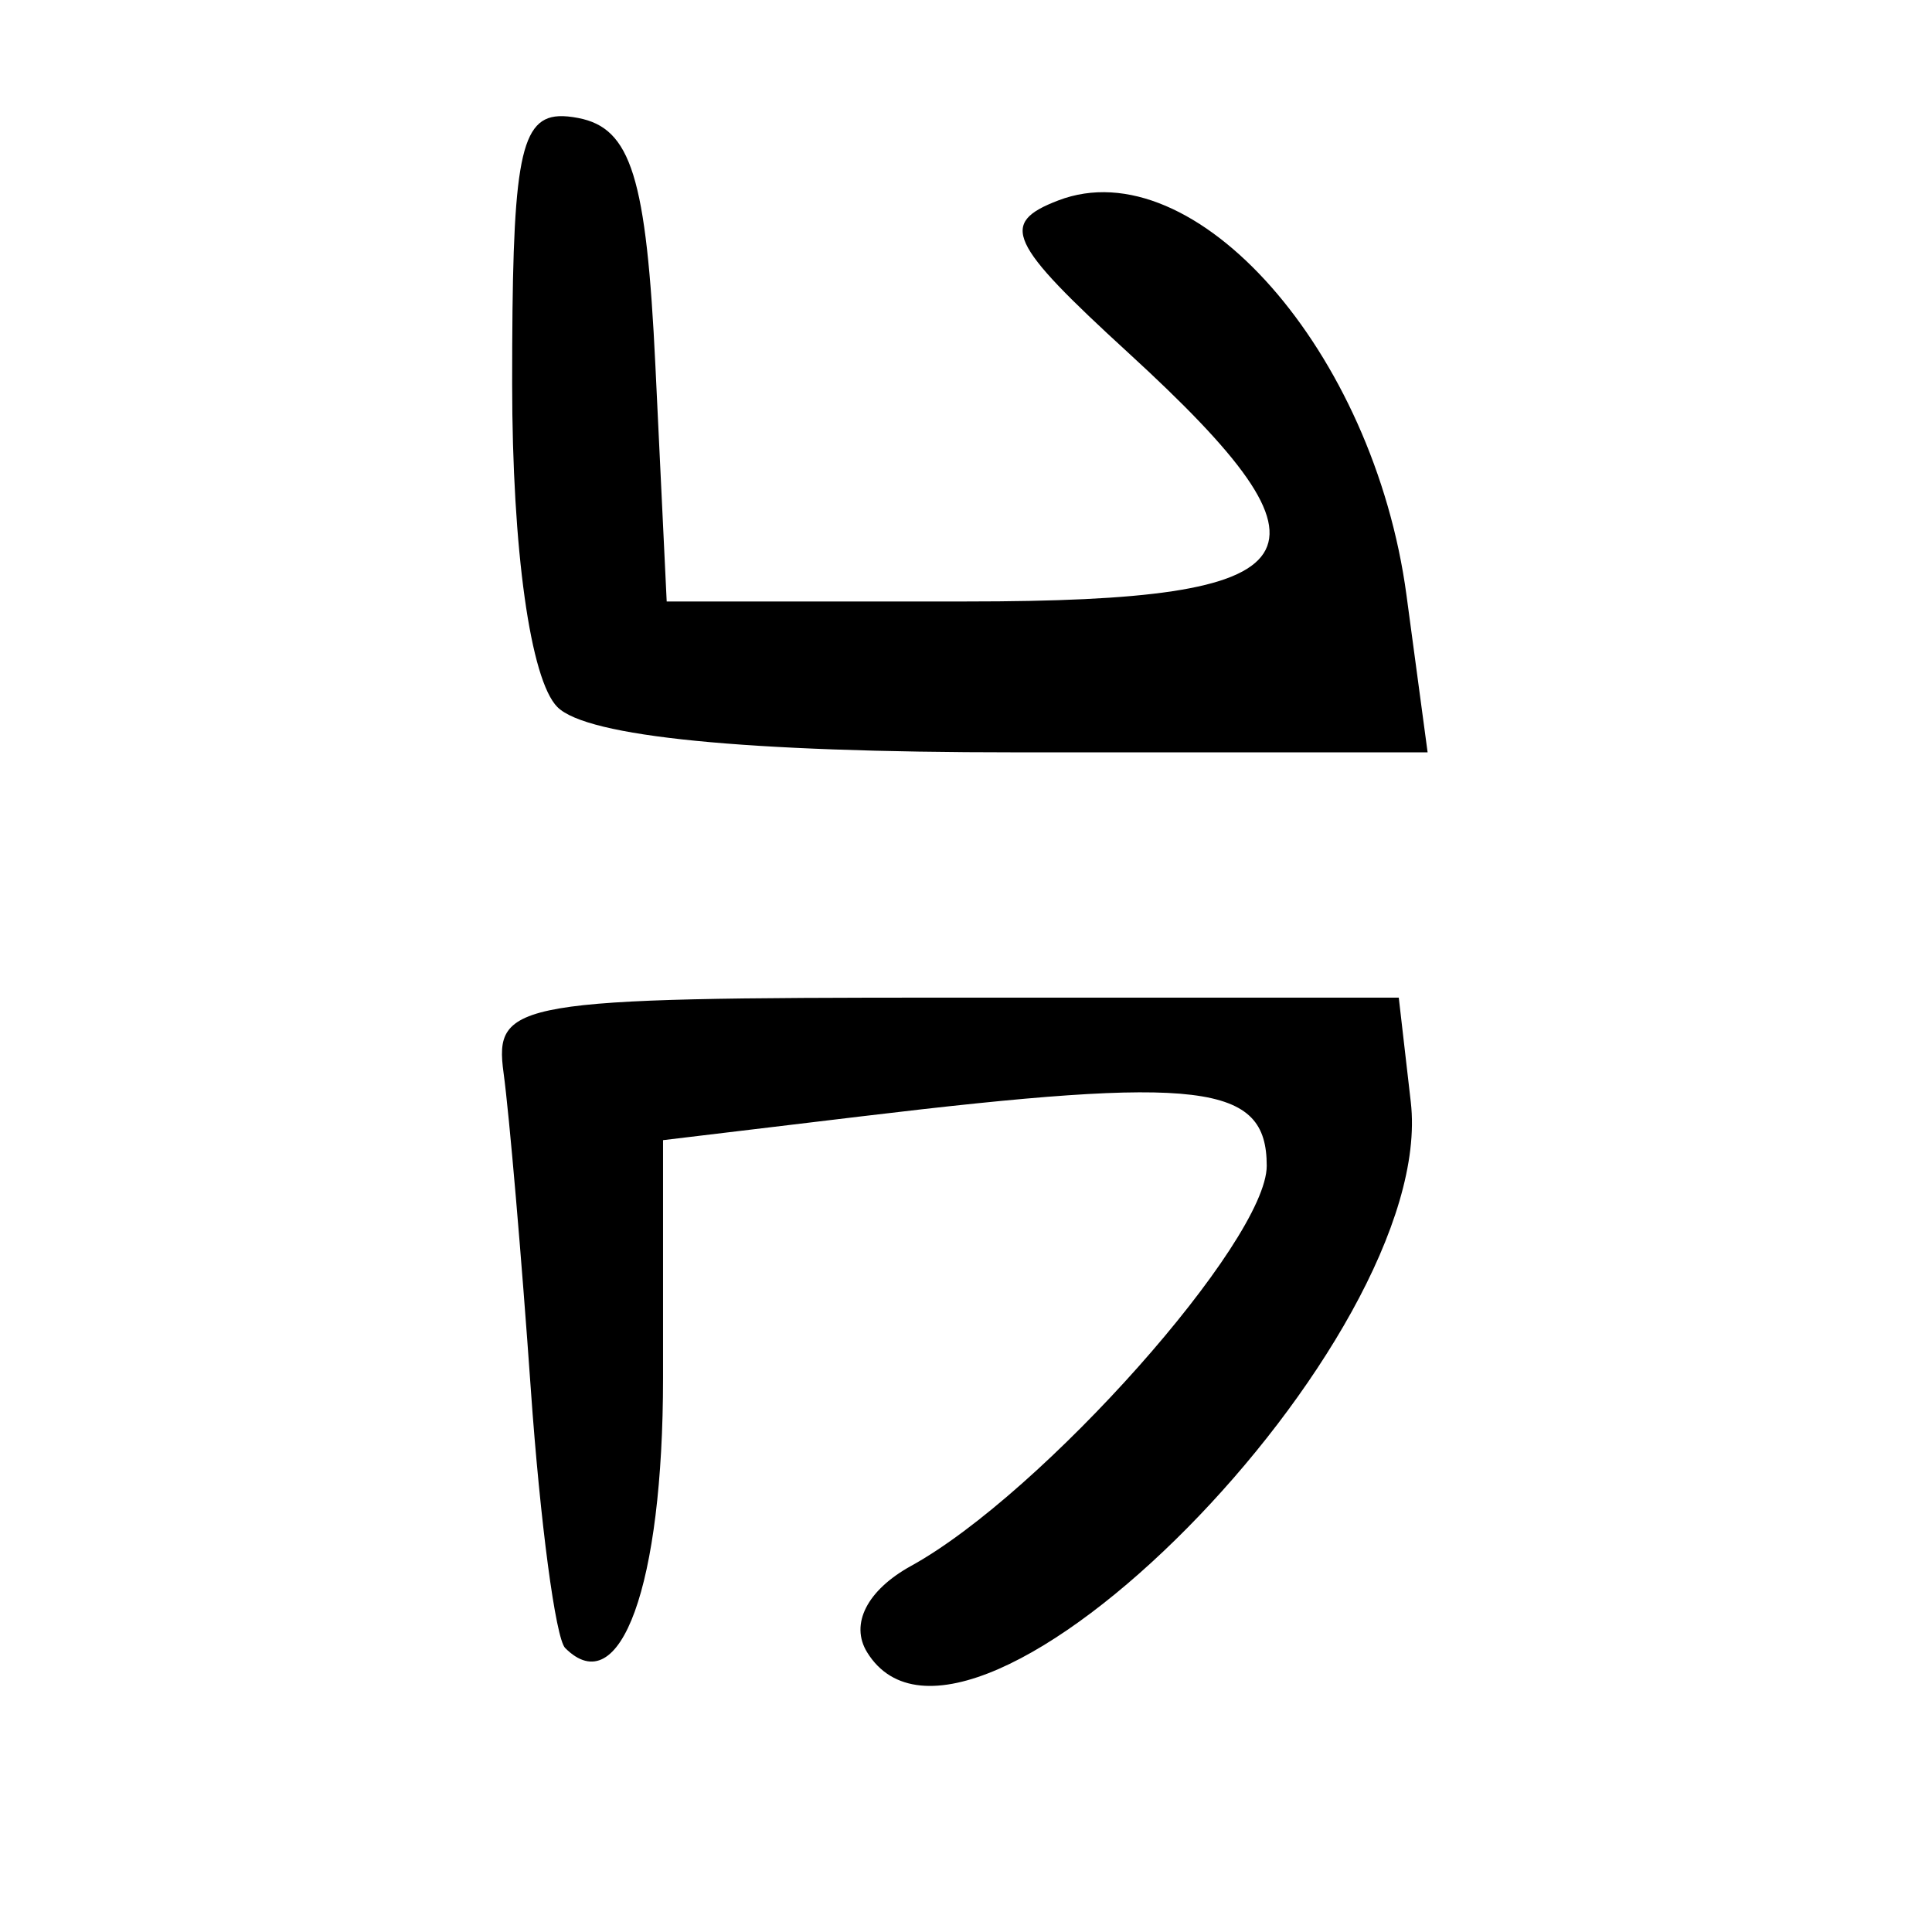
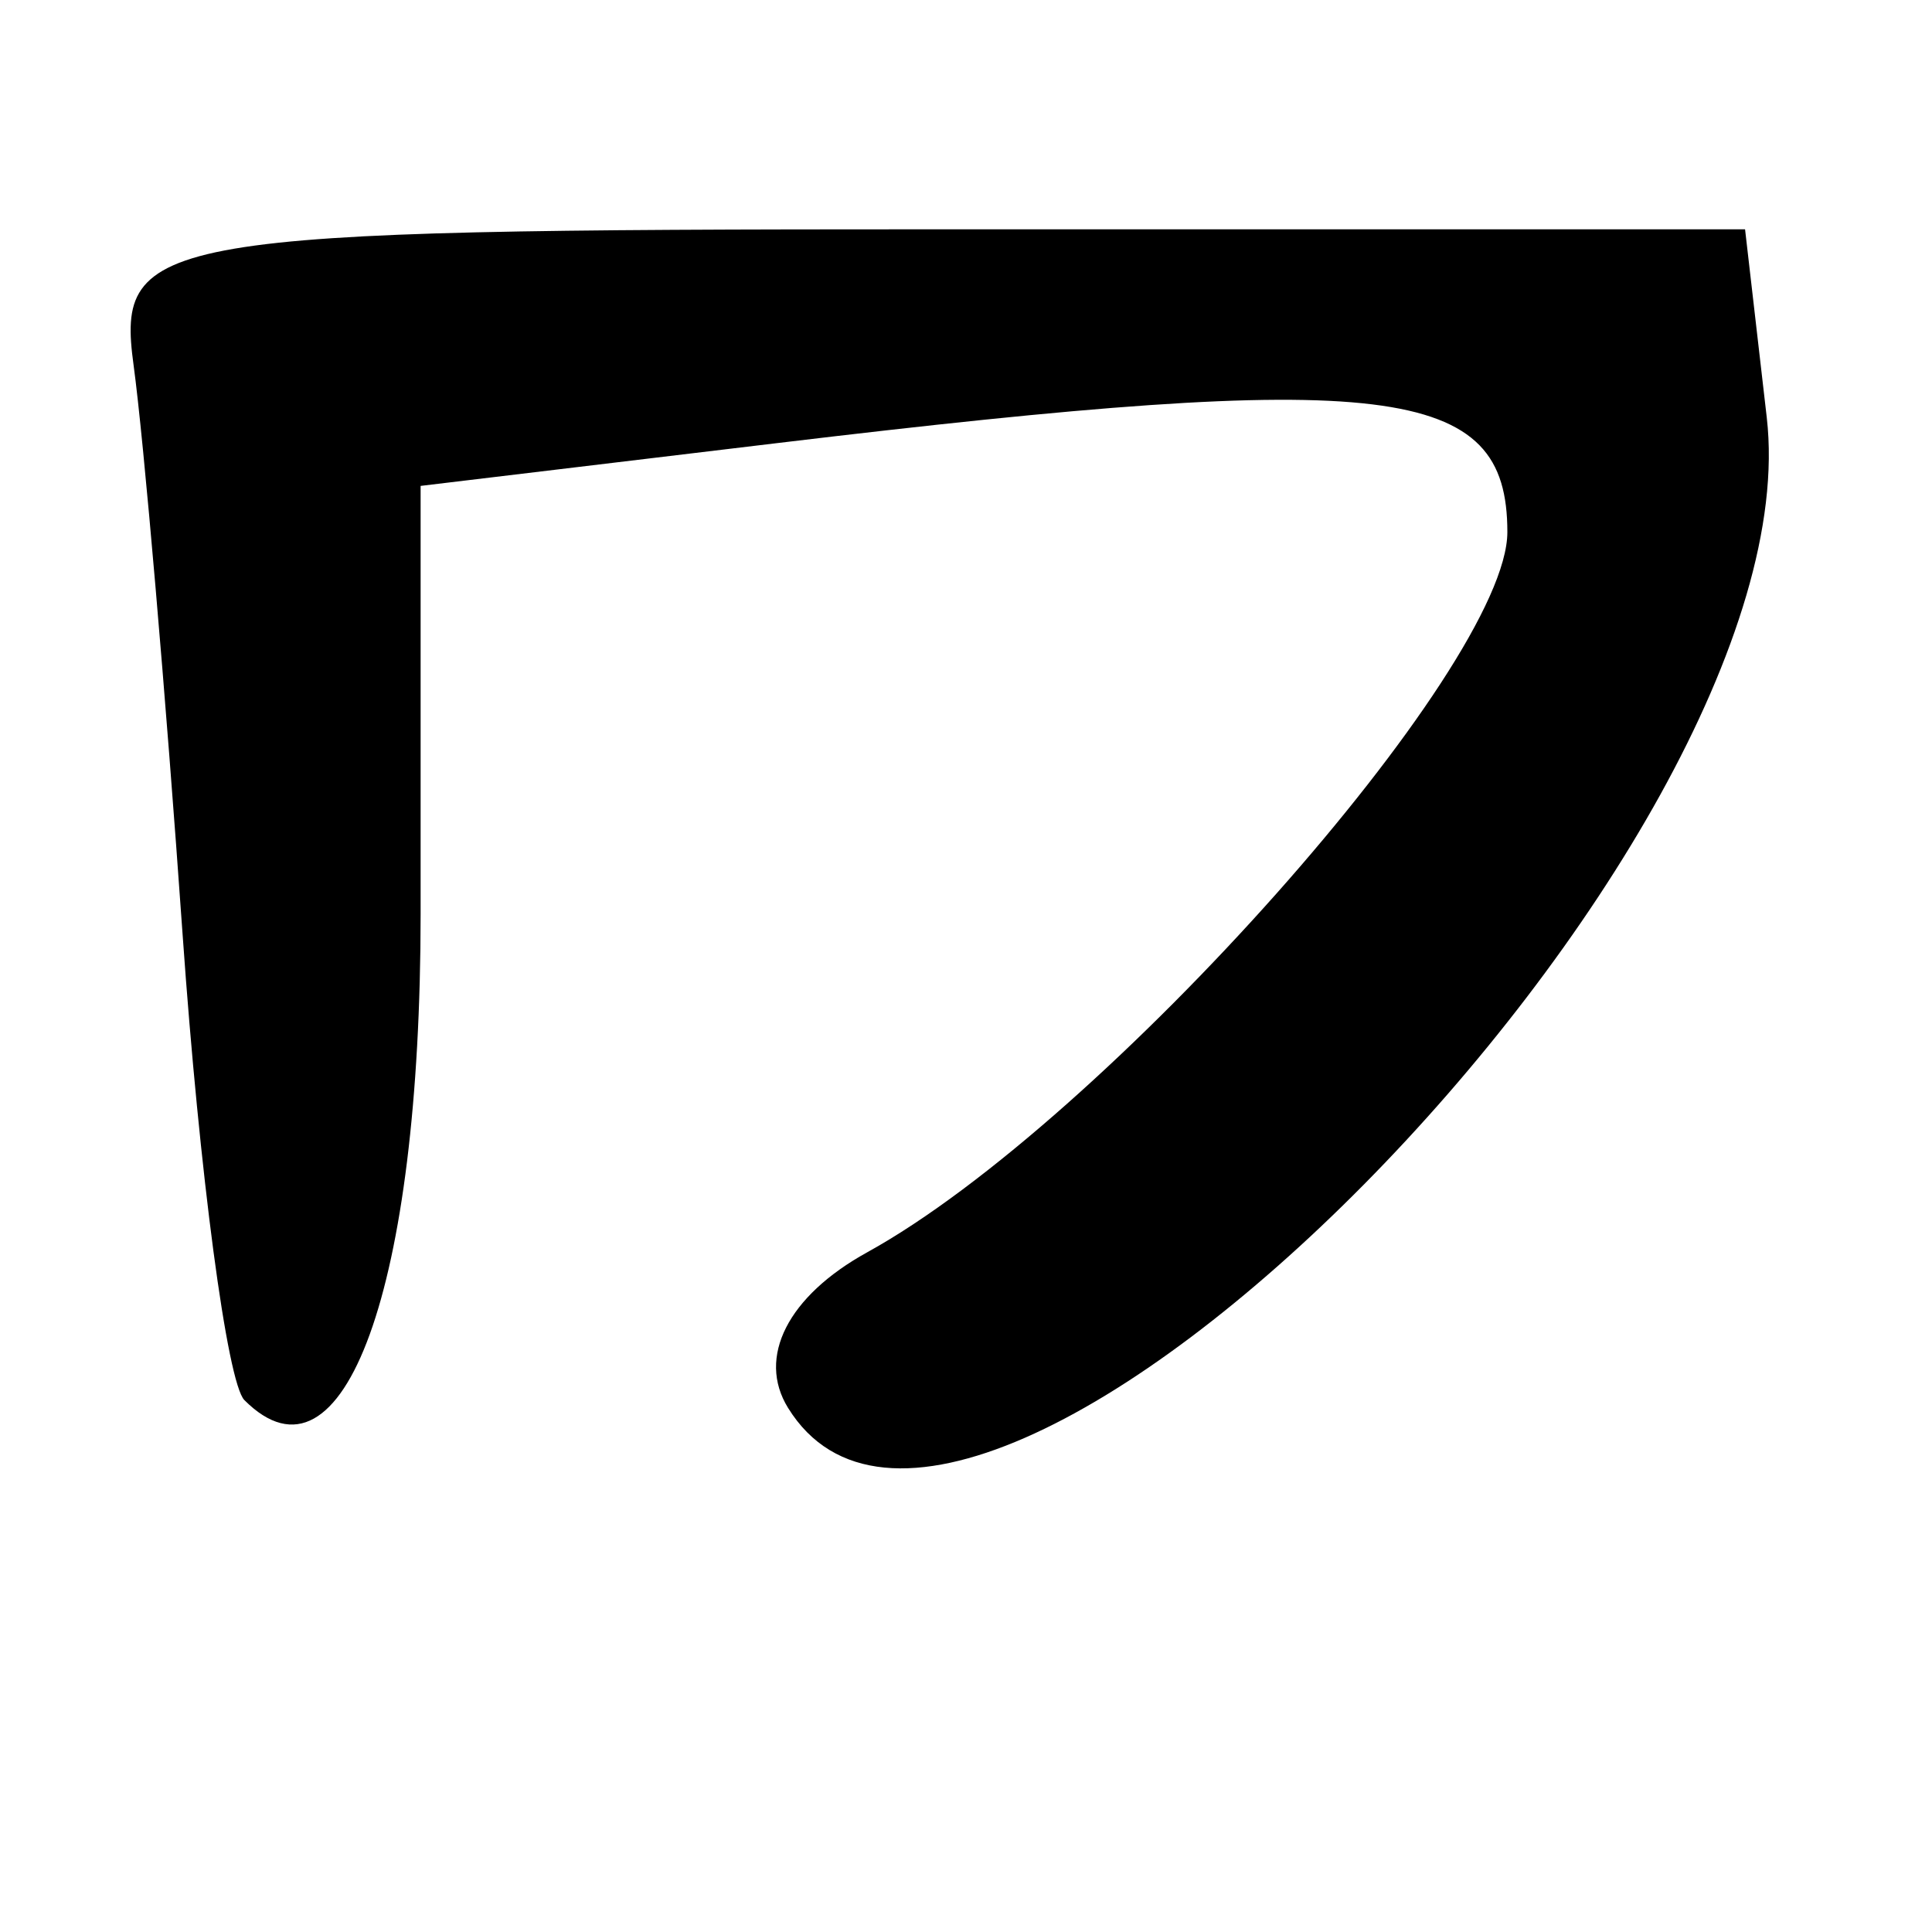
<svg xmlns="http://www.w3.org/2000/svg" viewBox="0 0 100 100">
-   <path d="M 28.918 6.015 C 26.826 6.123 26.509 8.778 26.509 19.855 C 26.509 28.451 27.453 35.200 28.852 36.598 C 30.389 38.135 38.544 38.941 52.544 38.941 L 73.893 38.941 L 72.800 30.811 C 71.108 18.195 61.826 7.670 54.775 10.375 C 51.710 11.551 52.171 12.555 58.414 18.273 C 69.891 28.786 68.363 31.132 50.035 31.132 L 34.508 31.132 L 33.924 18.945 C 33.458 9.170 32.666 6.629 29.925 6.107 C 29.549 6.035 29.217 6.000 28.918 6.015 Z M 48.965 51.637 C 26.655 51.637 25.558 51.823 26.066 55.542 C 26.359 57.690 26.994 65.063 27.476 71.924 C 27.958 78.786 28.757 84.805 29.253 85.301 C 32.109 88.157 34.319 82.057 34.319 71.321 L 34.319 59.014 L 44.571 57.784 C 62.194 55.668 65.566 56.078 65.566 60.342 C 65.566 64.241 53.960 77.300 47.160 81.050 C 44.878 82.308 43.983 84.067 44.883 85.524 C 50.122 94.000 74.442 69.388 73.023 57.046 L 72.400 51.637 Z" fill="currentColor" />
+   <path d="M 48.137 11.869 C 7.975 11.869 6.000 12.204 6.914 18.898 C 7.442 22.765 8.585 36.038 9.453 48.391 C 10.321 60.743 11.758 71.578 12.651 72.471 C 17.792 77.612 21.771 66.632 21.771 47.304 L 21.771 25.150 L 40.227 22.935 C 71.952 19.125 78.021 19.863 78.021 27.539 C 78.021 34.559 57.128 58.067 44.888 64.818 C 40.779 67.084 39.168 70.251 40.789 72.872 C 50.219 88.131 94.000 43.825 91.447 21.607 L 90.324 11.869 Z" fill="currentColor" />
</svg>
